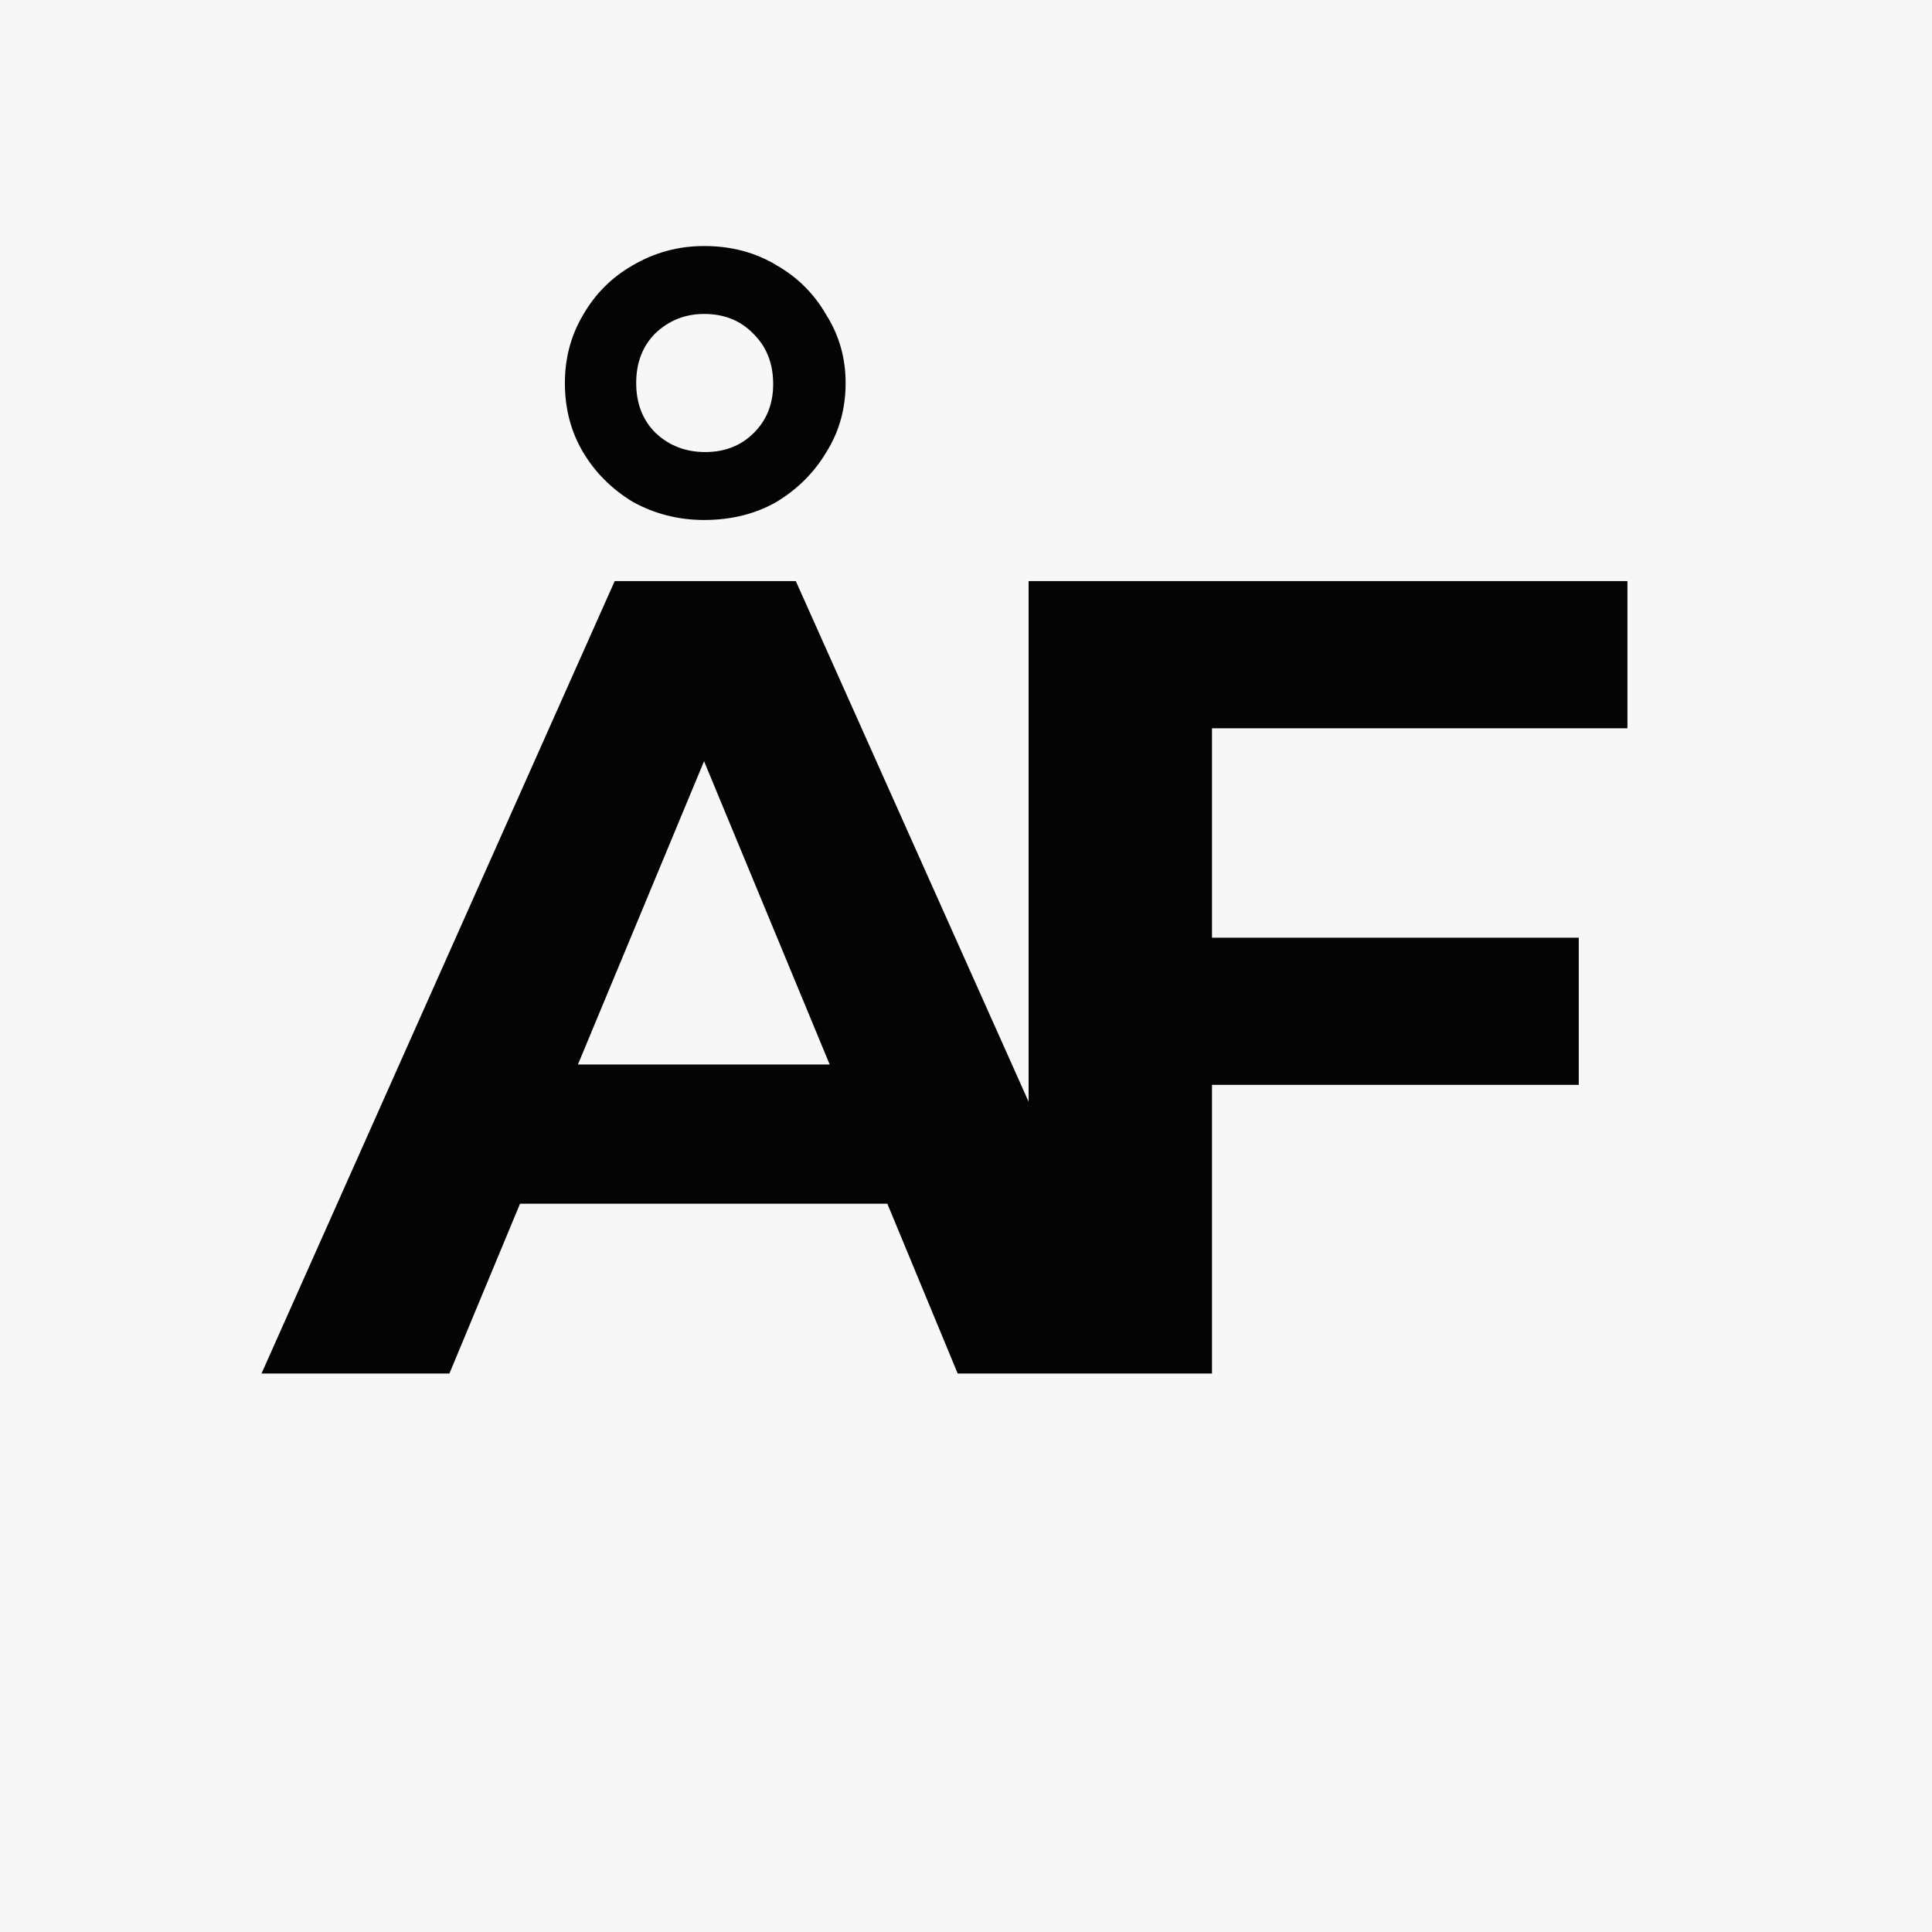
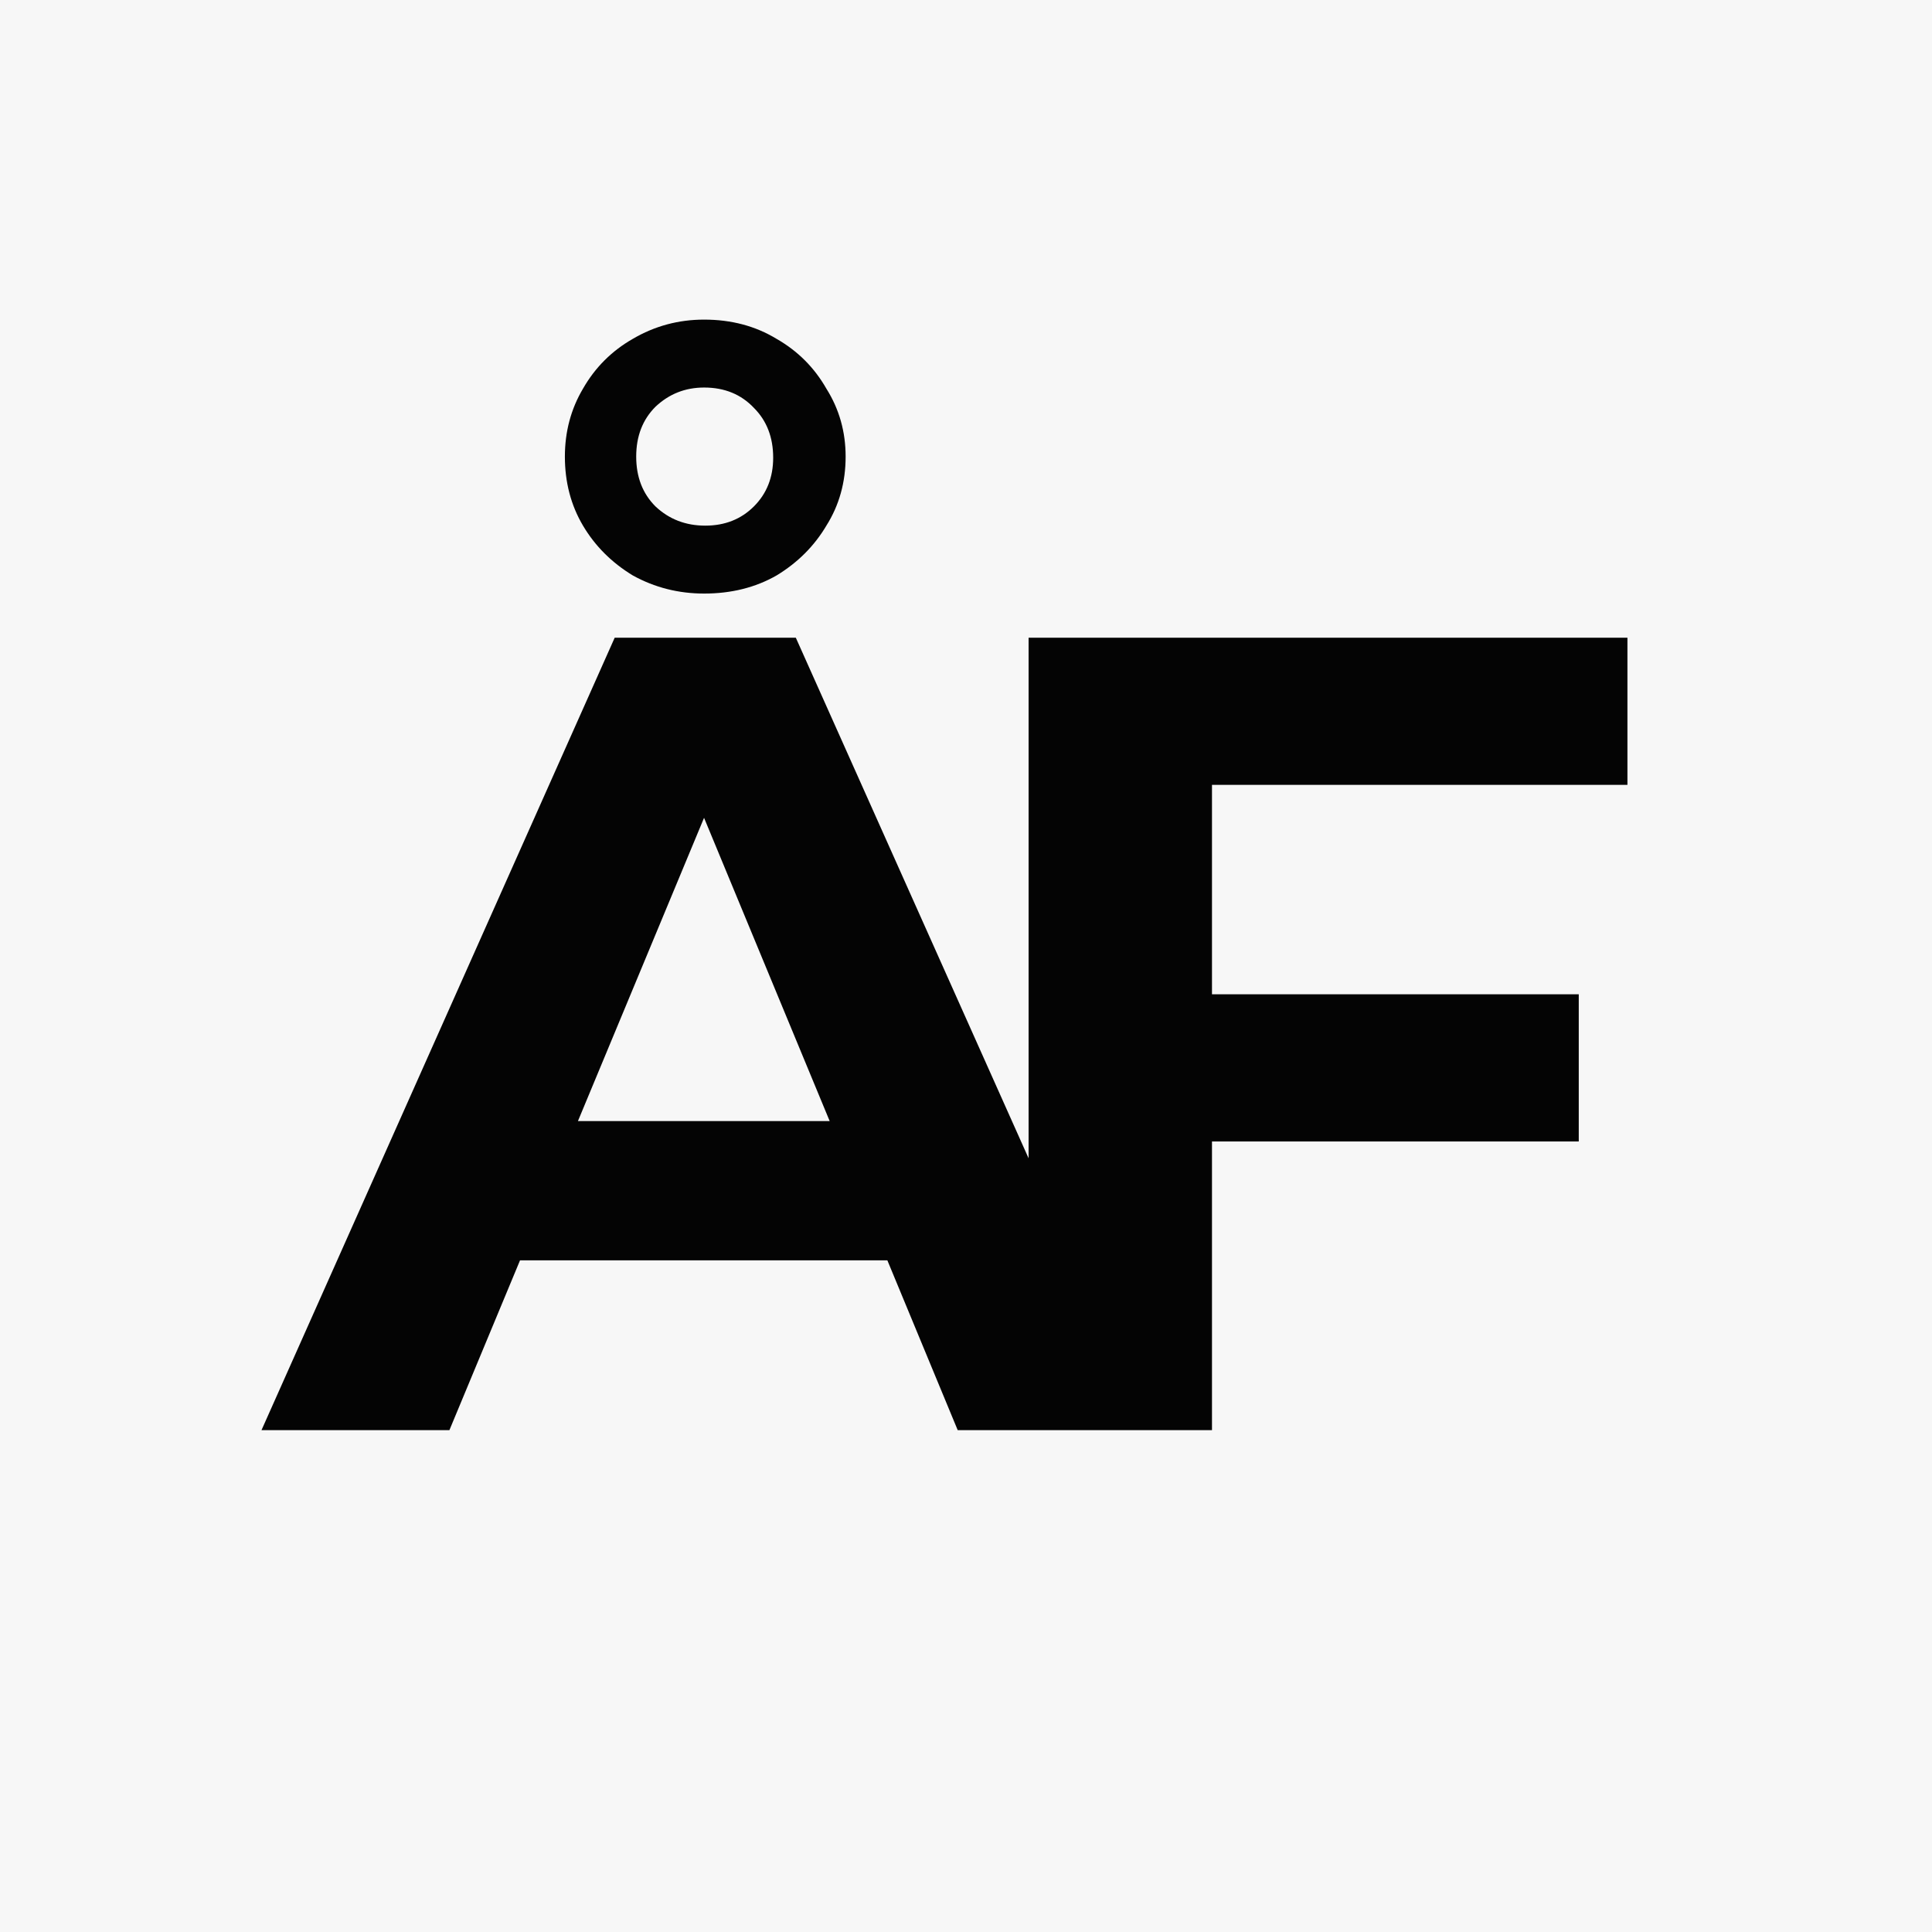
<svg xmlns="http://www.w3.org/2000/svg" width="512" height="512" viewBox="0 0 512 512" fill="none">
  <rect width="512" height="512" fill="#F7F7F7" />
-   <path d="M69.3 364L162.9 154H210.9L304.8 364H253.8L177 178.6H196.2L119.1 364H69.3ZM116.1 319L129 282.1H237L250.2 319H116.1ZM186.6 137.8C179.8 137.8 173.5 136.2 167.7 133C162.1 129.6 157.7 125.2 154.5 119.8C151.3 114.4 149.7 108.3 149.7 101.5C149.7 94.9 151.3 88.9 154.5 83.5C157.7 77.9 162.1 73.5 167.7 70.3C173.5 66.9 179.8 65.2 186.6 65.2C193.8 65.2 200.2 66.9 205.8 70.3C211.4 73.5 215.8 77.9 219 83.5C222.4 88.9 224.1 94.9 224.1 101.5C224.1 108.3 222.4 114.4 219 119.8C215.8 125.2 211.4 129.6 205.8 133C200.2 136.2 193.8 137.8 186.6 137.8ZM186.9 119.8C192.1 119.8 196.4 118.1 199.8 114.7C203.2 111.3 204.9 107 204.9 101.8C204.9 96.4 203.2 92 199.8 88.6C196.4 85 192 83.2 186.6 83.2C181.6 83.2 177.3 84.9 173.7 88.3C170.3 91.7 168.6 96.1 168.6 101.5C168.6 106.9 170.3 111.3 173.7 114.7C177.3 118.1 181.7 119.8 186.9 119.8ZM317.588 248.5H418.388V287.5H317.588V248.5ZM321.188 364H272.588V154H431.288V193H321.188V364Z" fill="#040404" />
+   <path d="M69.3 379L162.9 169H210.9L304.8 379H253.8L177 193.6H196.2L119.1 379H69.3ZM116.1 334L129 297.1H237L250.2 334H116.1ZM186.6 157.3C179.8 157.3 173.5 155.7 167.7 152.5C162.1 149.1 157.7 144.7 154.5 139.3C151.3 133.9 149.7 127.8 149.7 121C149.7 114.4 151.3 108.4 154.5 103C157.7 97.4 162.1 93 167.7 89.8C173.5 86.4 179.8 84.7 186.6 84.7C193.8 84.7 200.2 86.4 205.8 89.8C211.4 93 215.8 97.4 219 103C222.4 108.4 224.1 114.4 224.1 121C224.1 127.8 222.4 133.9 219 139.3C215.8 144.7 211.4 149.1 205.8 152.5C200.2 155.7 193.8 157.3 186.6 157.3ZM186.9 139.3C192.1 139.3 196.4 137.6 199.8 134.2C203.2 130.8 204.9 126.5 204.9 121.3C204.9 115.9 203.2 111.5 199.8 108.1C196.4 104.5 192 102.7 186.6 102.7C181.6 102.7 177.3 104.4 173.7 107.8C170.3 111.2 168.6 115.6 168.6 121C168.6 126.4 170.3 130.8 173.7 134.2C177.3 137.6 181.7 139.3 186.9 139.3ZM272.588 379V169H431.288V208H321.188V379H272.588ZM317.588 302.5V263.5H418.388V302.5H317.588Z" fill="#040404" />
</svg>
